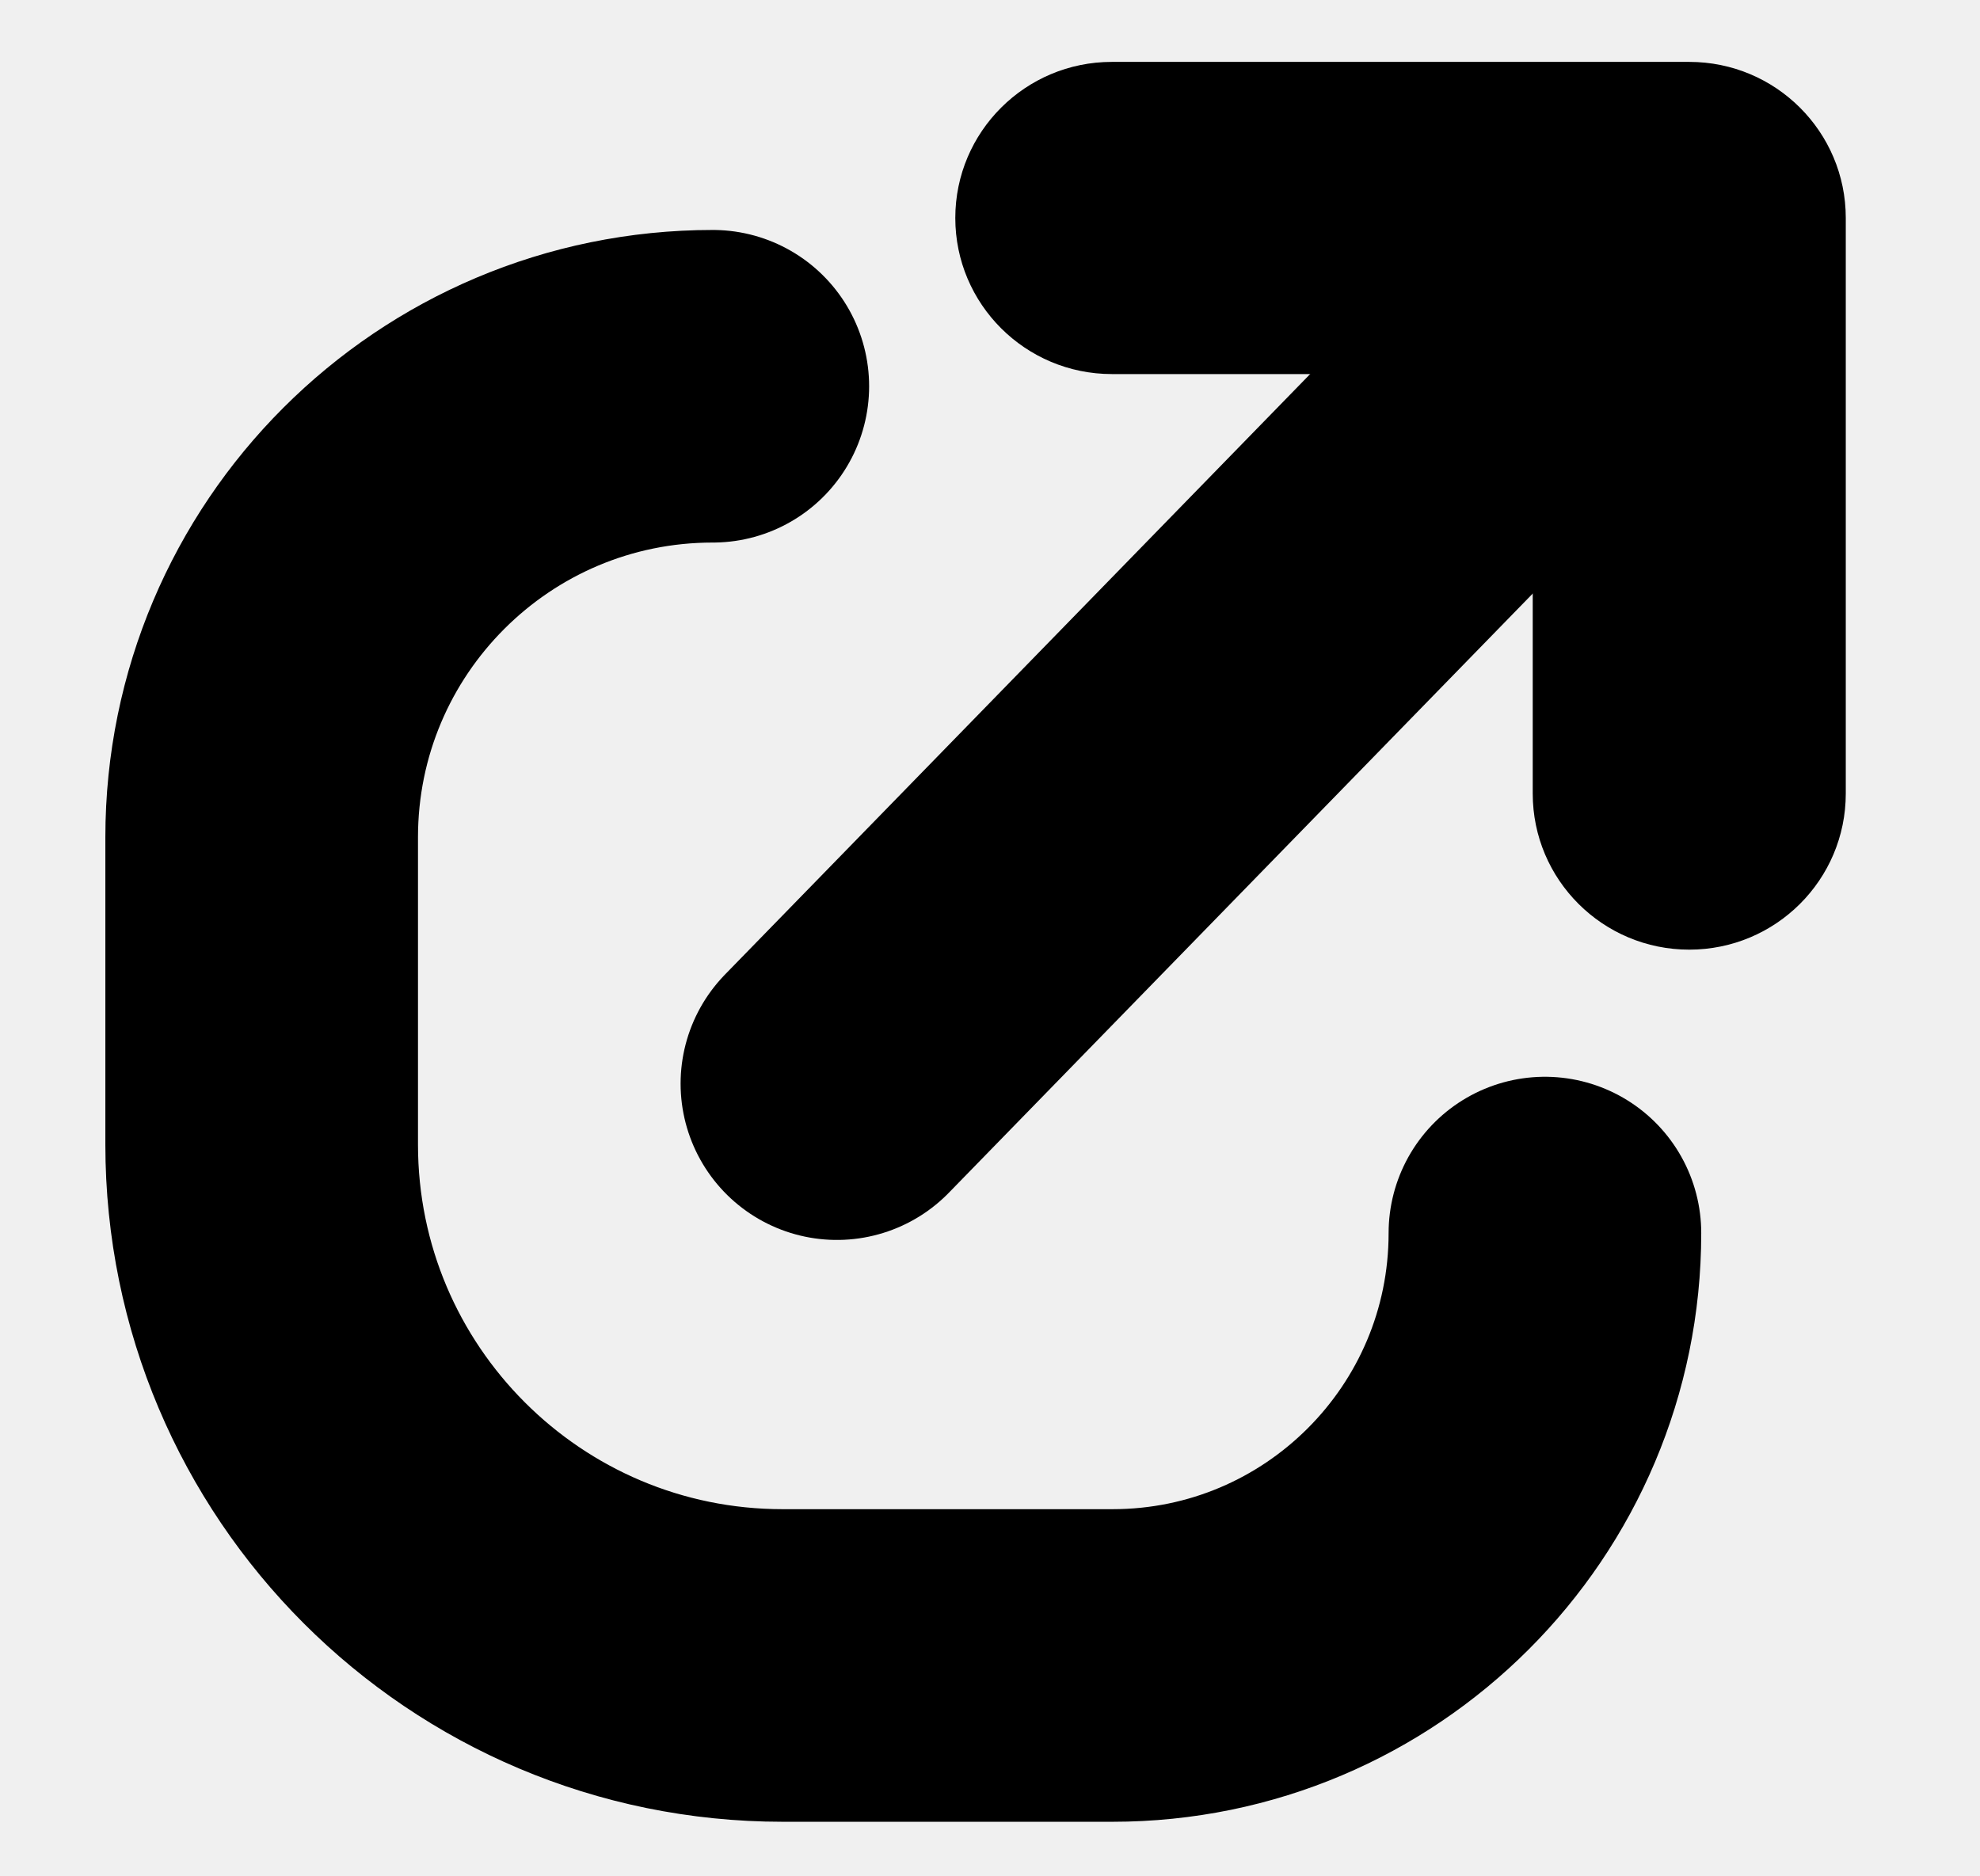
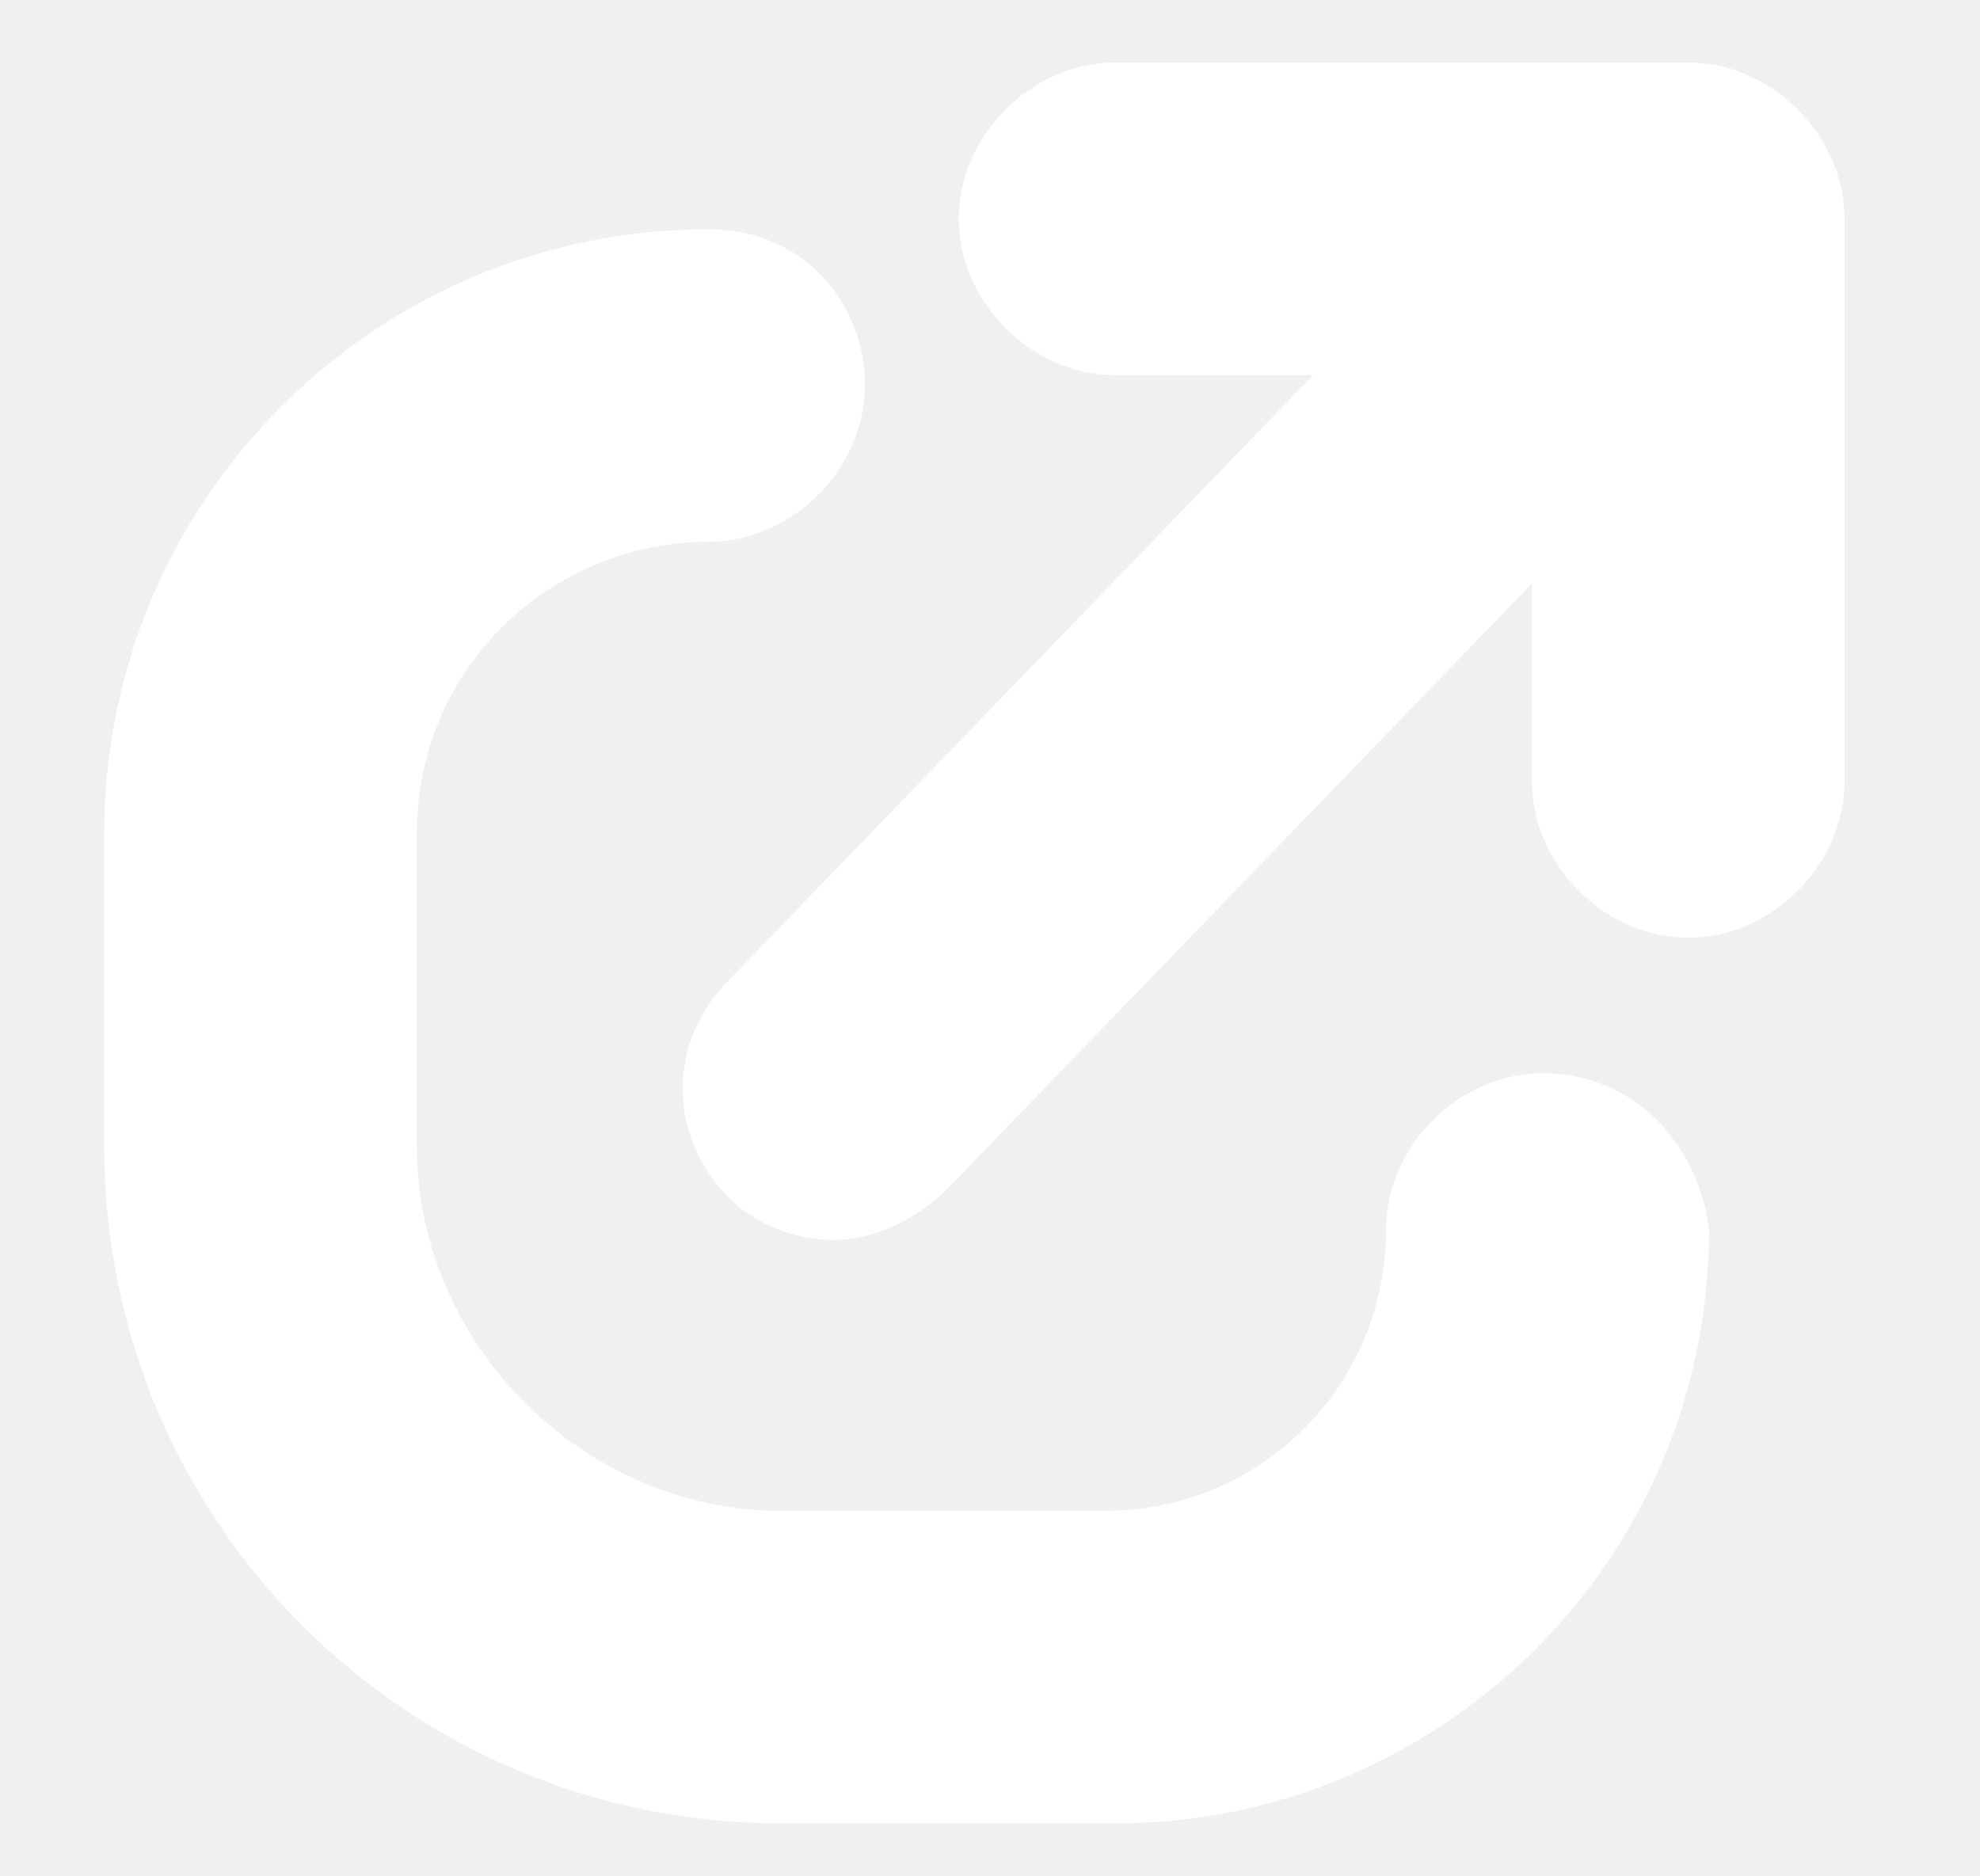
- <svg xmlns="http://www.w3.org/2000/svg" width="19" height="18" viewBox="0 0 19 18" fill="none">
-   <g clip-path="url(#clip0)">
-     <path d="M6.84 3.707V3.707C4.449 3.707 2.511 5.645 2.511 8.036V10.984C2.511 13.745 4.75 15.984 7.511 15.984H10.675C12.967 15.984 14.825 14.126 14.825 11.834V11.834" stroke="black" stroke-width="3" stroke-linecap="round" stroke-linejoin="round" />
-     <path d="M8.031 10.4L14.109 4.162" stroke="black" stroke-width="3" stroke-linecap="round" />
-     <path d="M10.669 0.594C9.84 0.594 9.167 1.265 9.167 2.092C9.167 2.919 9.84 3.59 10.669 3.59L10.669 0.594ZM16.21 2.092L17.712 2.092C17.712 1.265 17.04 0.594 16.21 0.594L16.21 2.092ZM14.708 7.616C14.708 8.443 15.38 9.114 16.21 9.114C17.04 9.114 17.712 8.443 17.712 7.616H14.708ZM10.669 3.59H16.21V0.594H10.669L10.669 3.59ZM14.708 2.092V7.616H17.712V2.092L14.708 2.092Z" fill="black" />
+ <svg xmlns="http://www.w3.org/2000/svg" xmlns:xlink="http://www.w3.org/1999/xlink" version="1.1" id="Layer_1" x="0px" y="0px" viewBox="0 0 19 18" style="enable-background:new 0 0 19 18;" xml:space="preserve">
+   <style type="text/css">
+ 	.st0{clip-path:url(#SVGID_2_);}
+ 	.st1{fill:#FFFFFF;}
+ </style>
+   <g>
+     <defs>
+       <rect id="SVGID_1_" width="19" height="18" />
+     </defs>
+     <clipPath id="SVGID_2_">
+       <use xlink:href="#SVGID_1_" style="overflow:visible;" />
+     </clipPath>
+     <g class="st0">
+       <path class="st1" d="M14.8,10.3c-0.8,0-1.5,0.7-1.5,1.5c0,1.5-1.2,2.7-2.7,2.7H7.5C5.6,14.5,4,12.9,4,11V8c0-1.6,1.3-2.8,2.8-2.8    c0.8,0,1.5-0.7,1.5-1.5S7.7,2.2,6.8,2.2C3.6,2.2,1,4.8,1,8V11c0,3.6,2.9,6.5,6.5,6.5h3.2c3.1,0,5.7-2.5,5.7-5.7    C16.3,11,15.7,10.3,14.8,10.3z" />
+       <path class="st1" d="M16.2,0.6h-5.5c-0.8,0-1.5,0.7-1.5,1.5s0.7,1.5,1.5,1.5h1.9L7,9.4c-0.6,0.6-0.6,1.5,0,2.1    c0.3,0.3,0.7,0.4,1,0.4c0.4,0,0.8-0.2,1.1-0.5l5.6-5.8v1.9c0,0.8,0.7,1.5,1.5,1.5c0.8,0,1.5-0.7,1.5-1.5V2.1    C17.7,1.3,17,0.6,16.2,0.6z" />
+     </g>
  </g>
-   <defs>
-     <clipPath id="clip0">
-       <rect width="19" height="18" fill="white" />
-     </clipPath>
-   </defs>
</svg>
